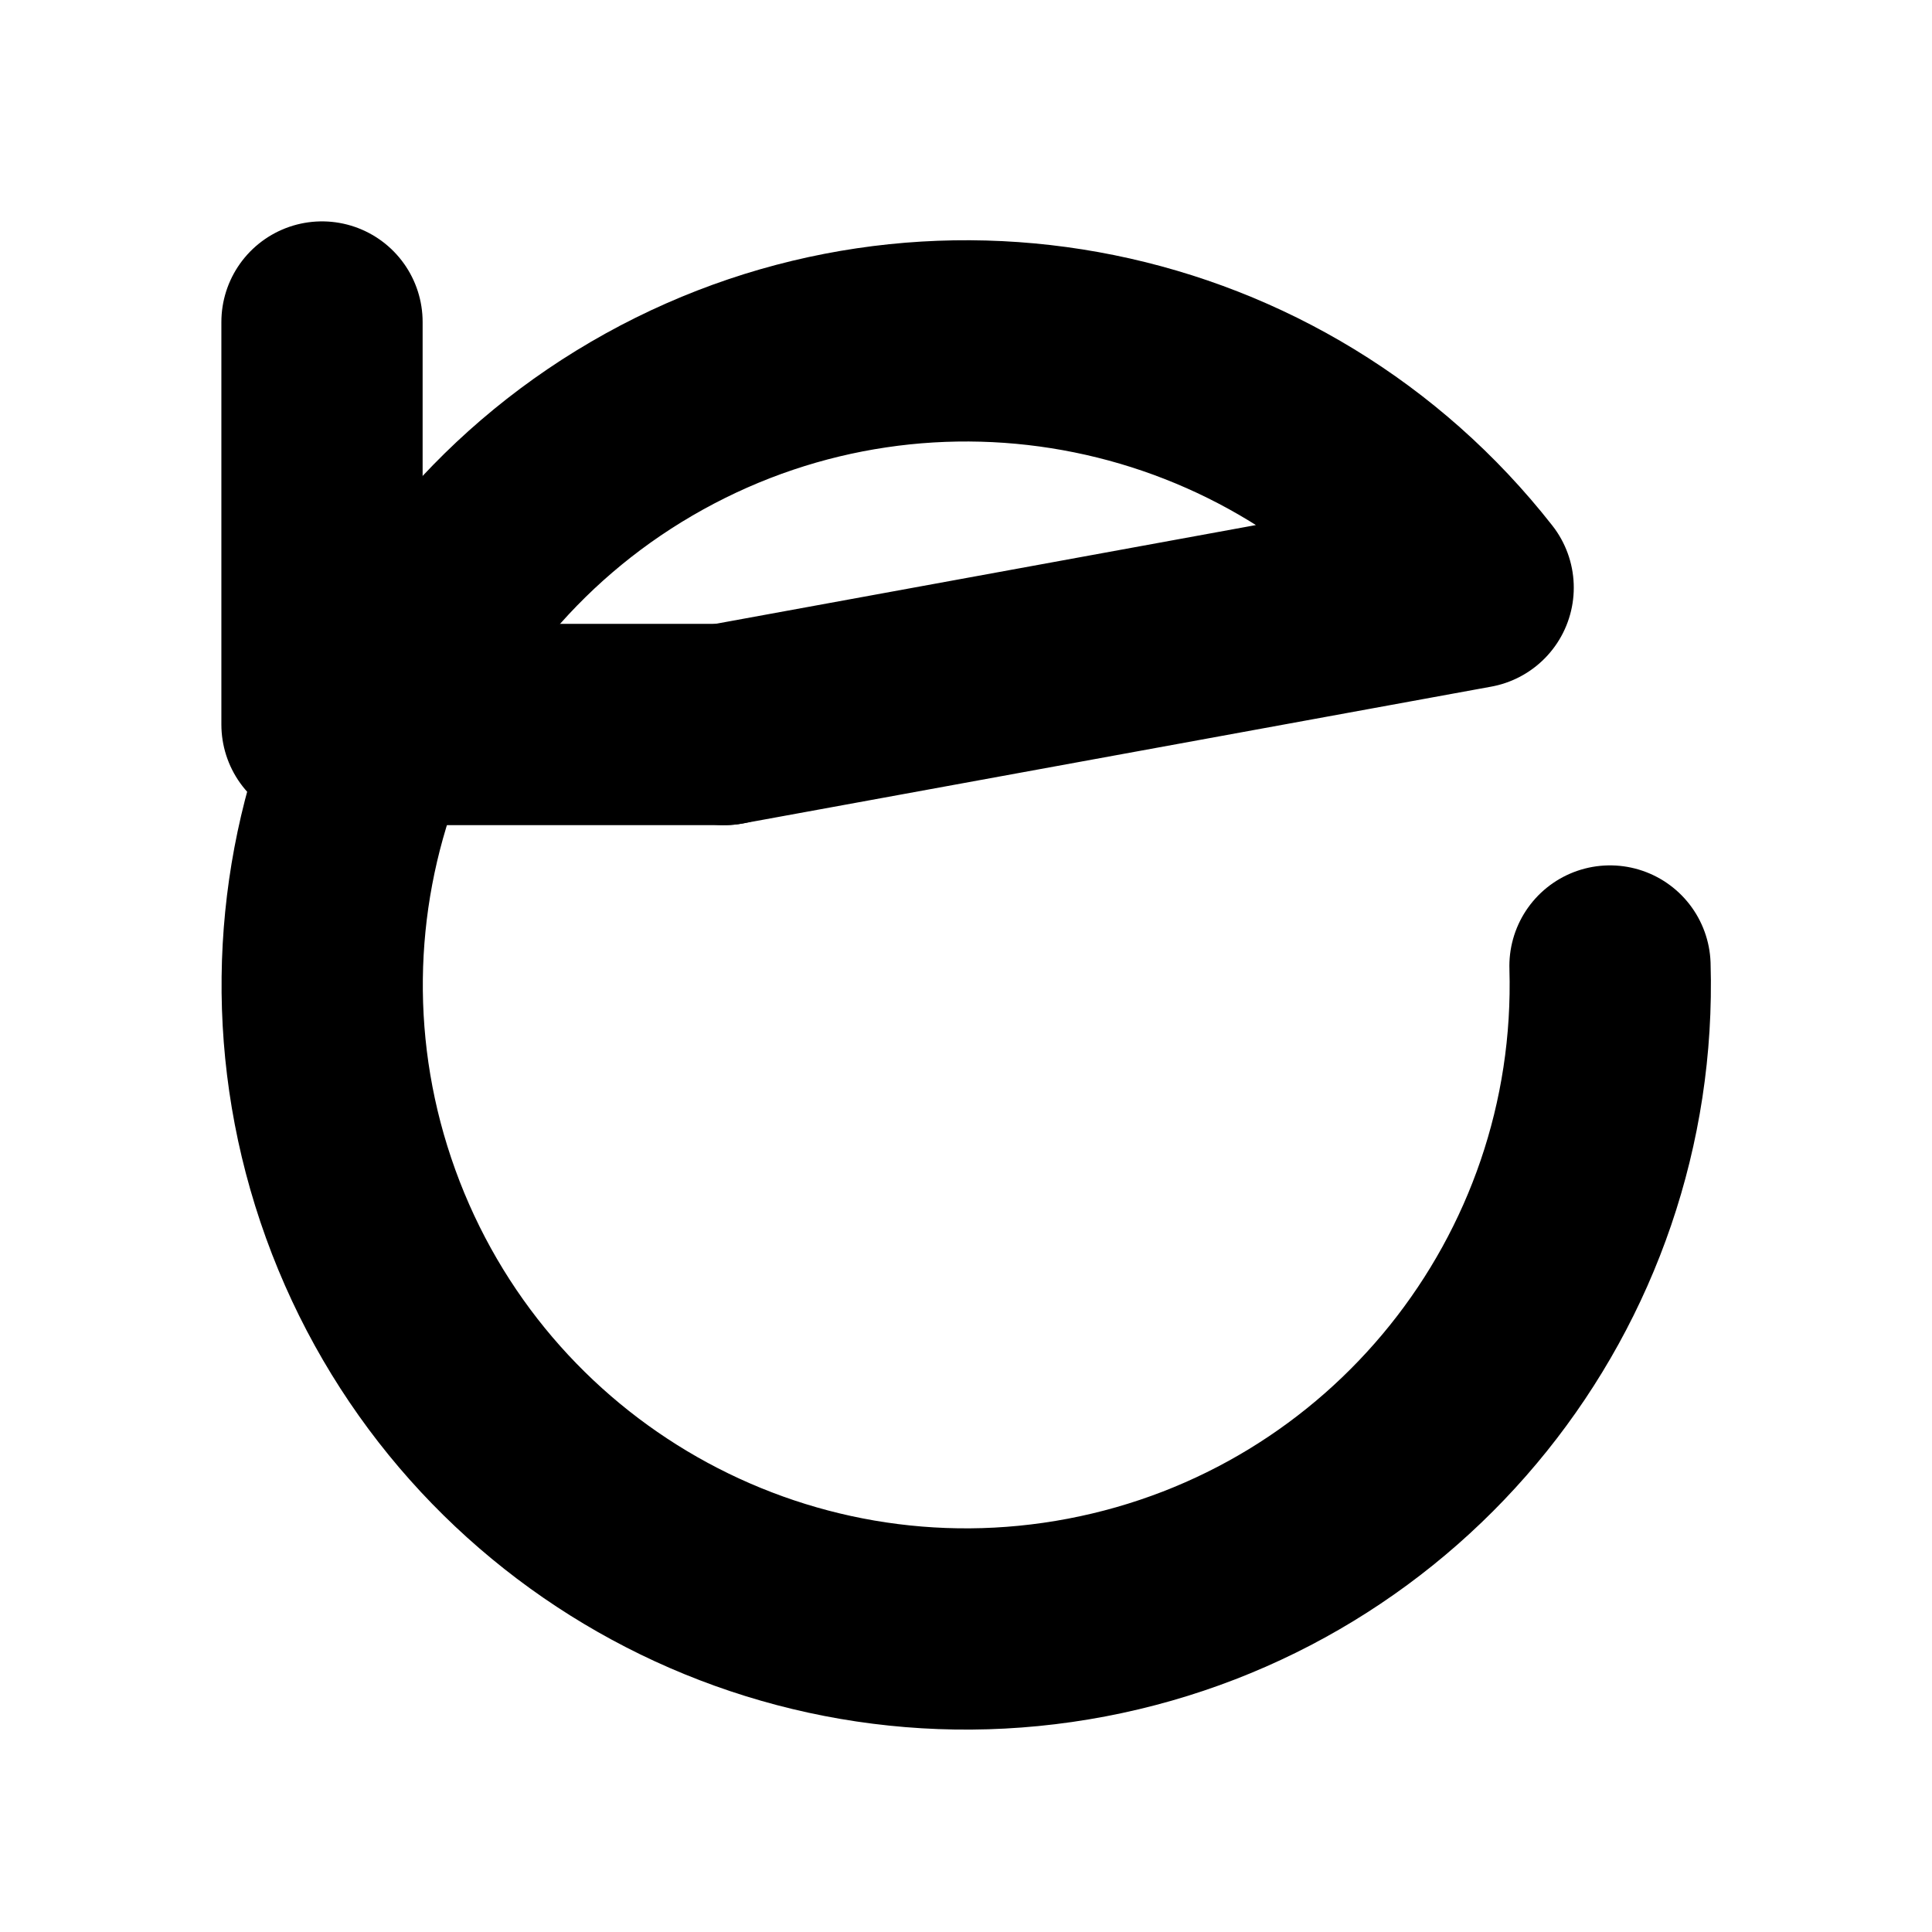
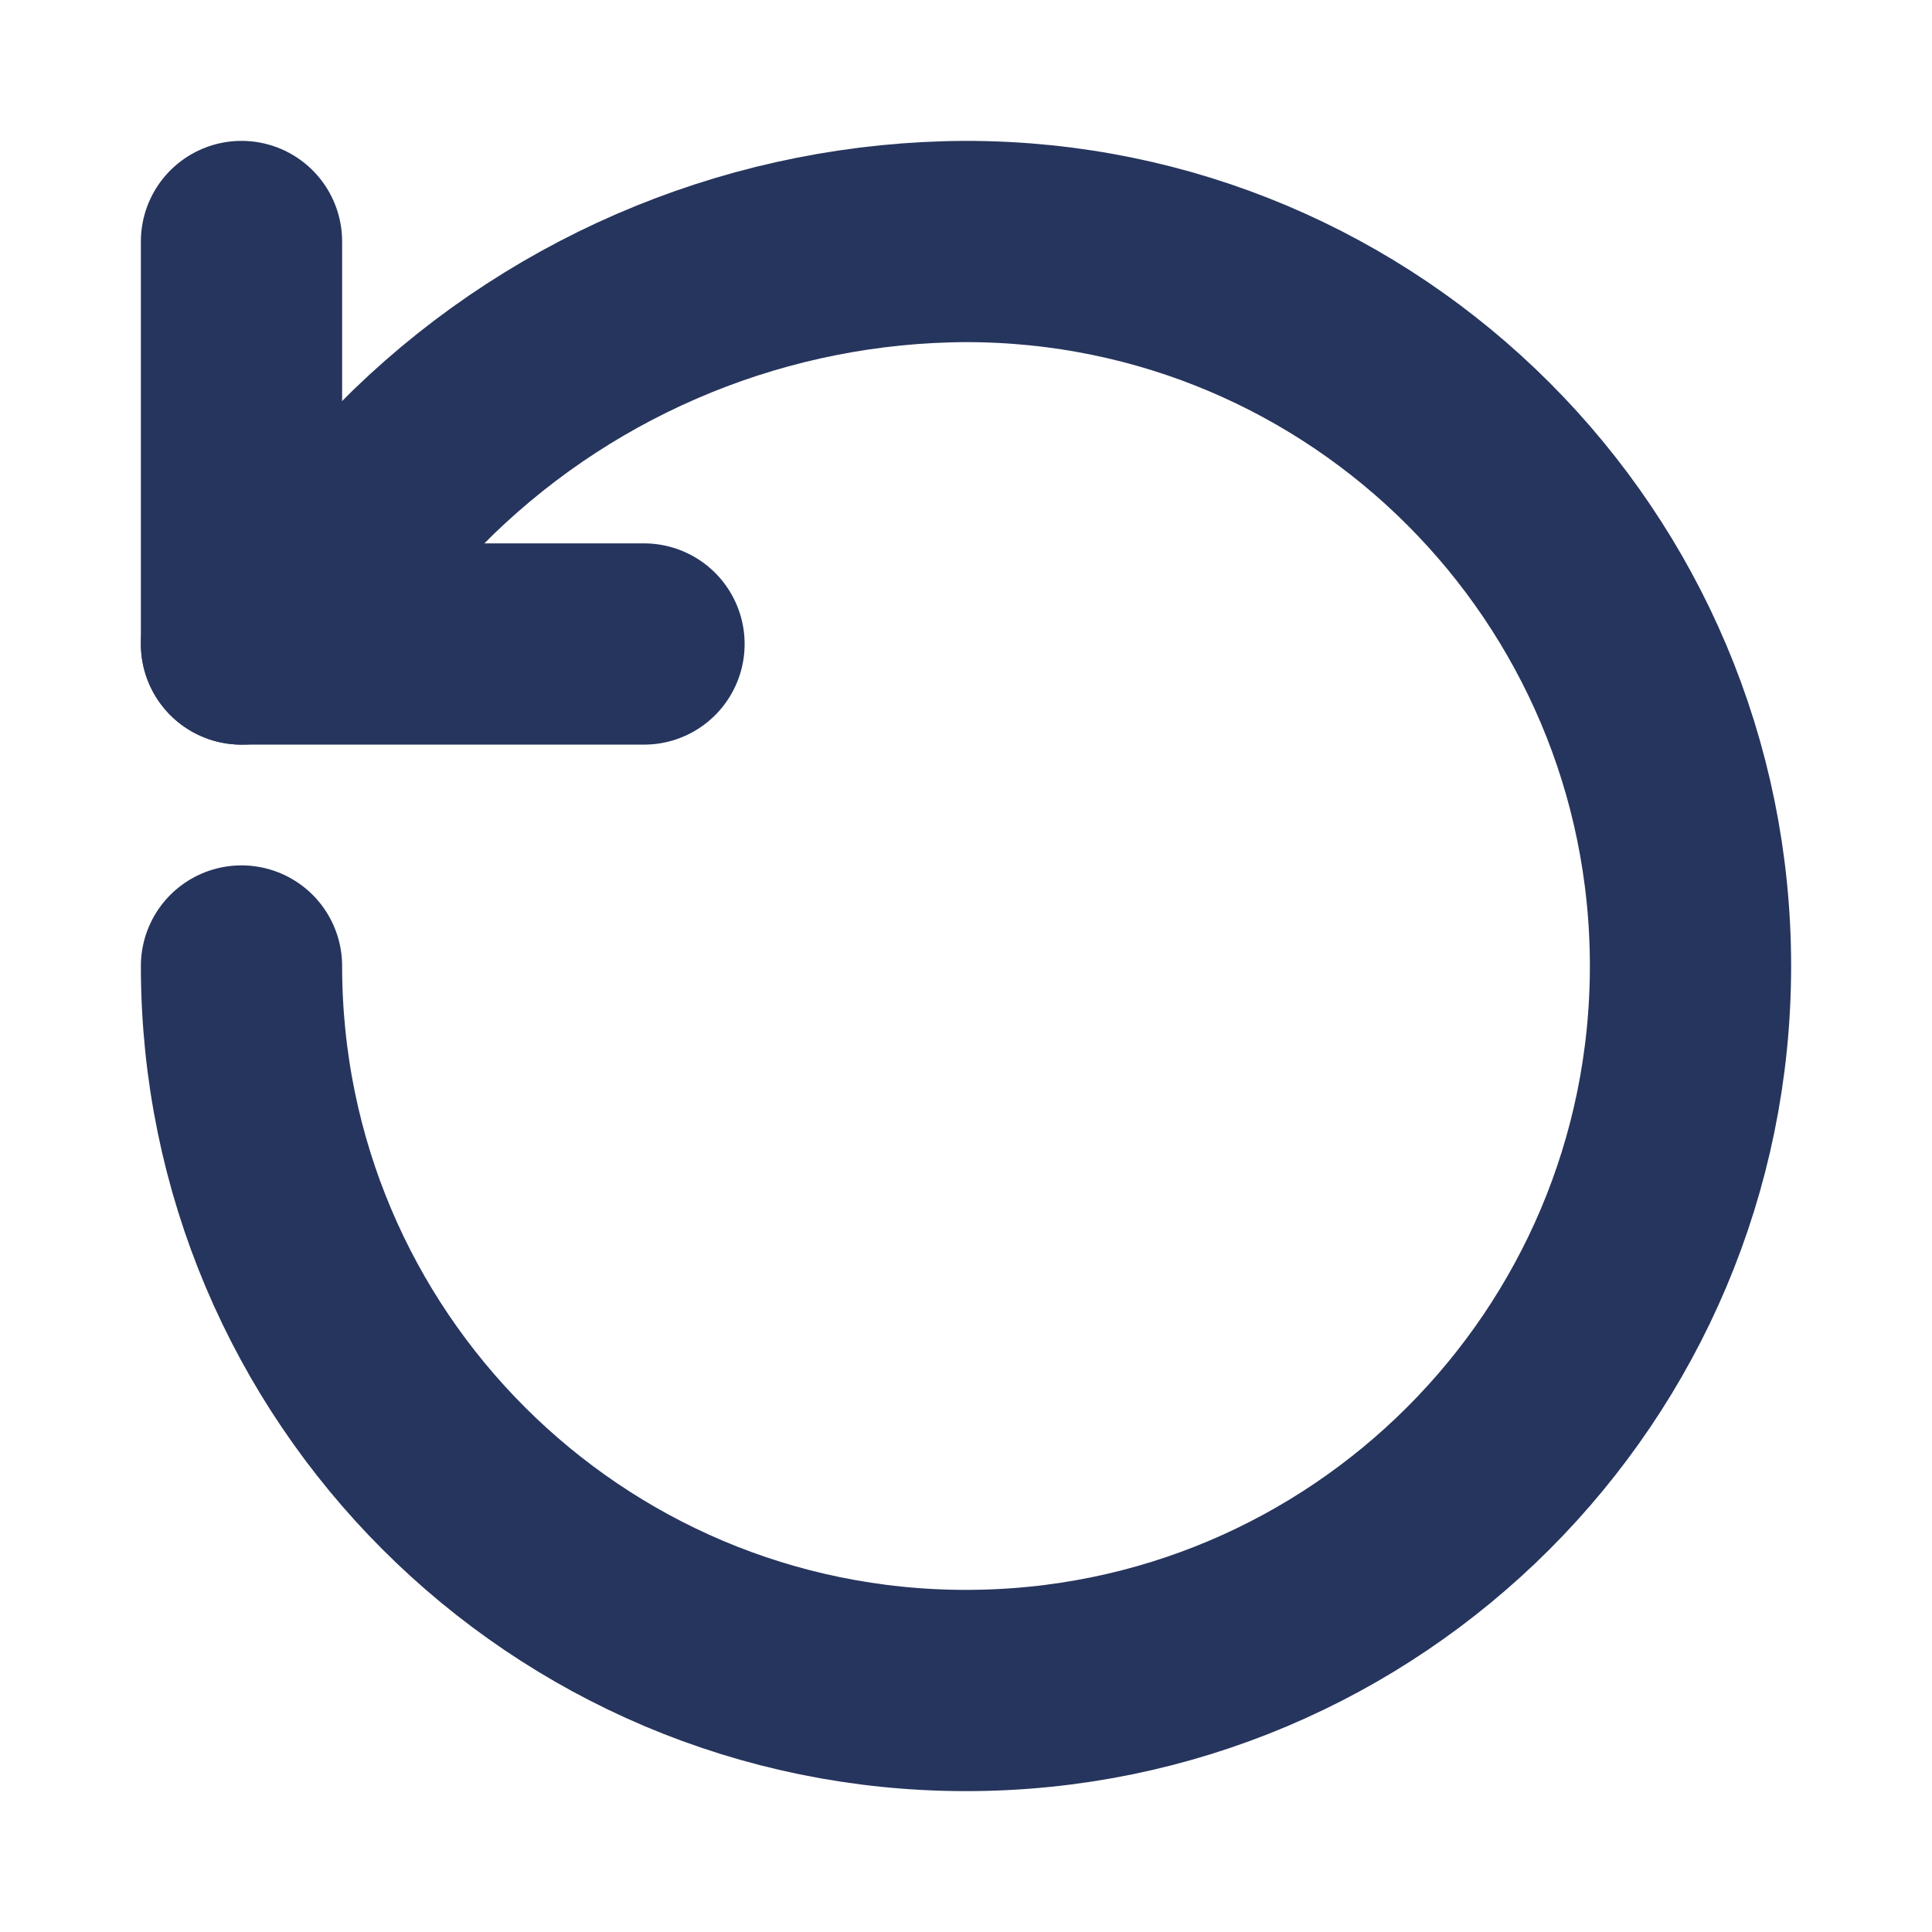
<svg xmlns="http://www.w3.org/2000/svg" viewBox="0 0 24 24" fill="none">
-   <path d="M4 4V9H9" stroke="currentColor" stroke-width="2.5" stroke-linecap="round" stroke-linejoin="round" />
-   <path d="M20 12A8 8 0 1 1 18.3 7.3L9 9" stroke="currentColor" stroke-width="2.5" stroke-linecap="round" stroke-linejoin="round" />
+   <path d="M3 12a9 9 0 1 0 9-9 9.75 9.75 0 0 0-6.74 2.74L3 8" stroke="#26355D" stroke-width="2.5" stroke-linecap="round" stroke-linejoin="round" />
+   <path d="M3 3v5h5" stroke="#26355D" stroke-width="2.5" stroke-linecap="round" stroke-linejoin="round" />
</svg>
